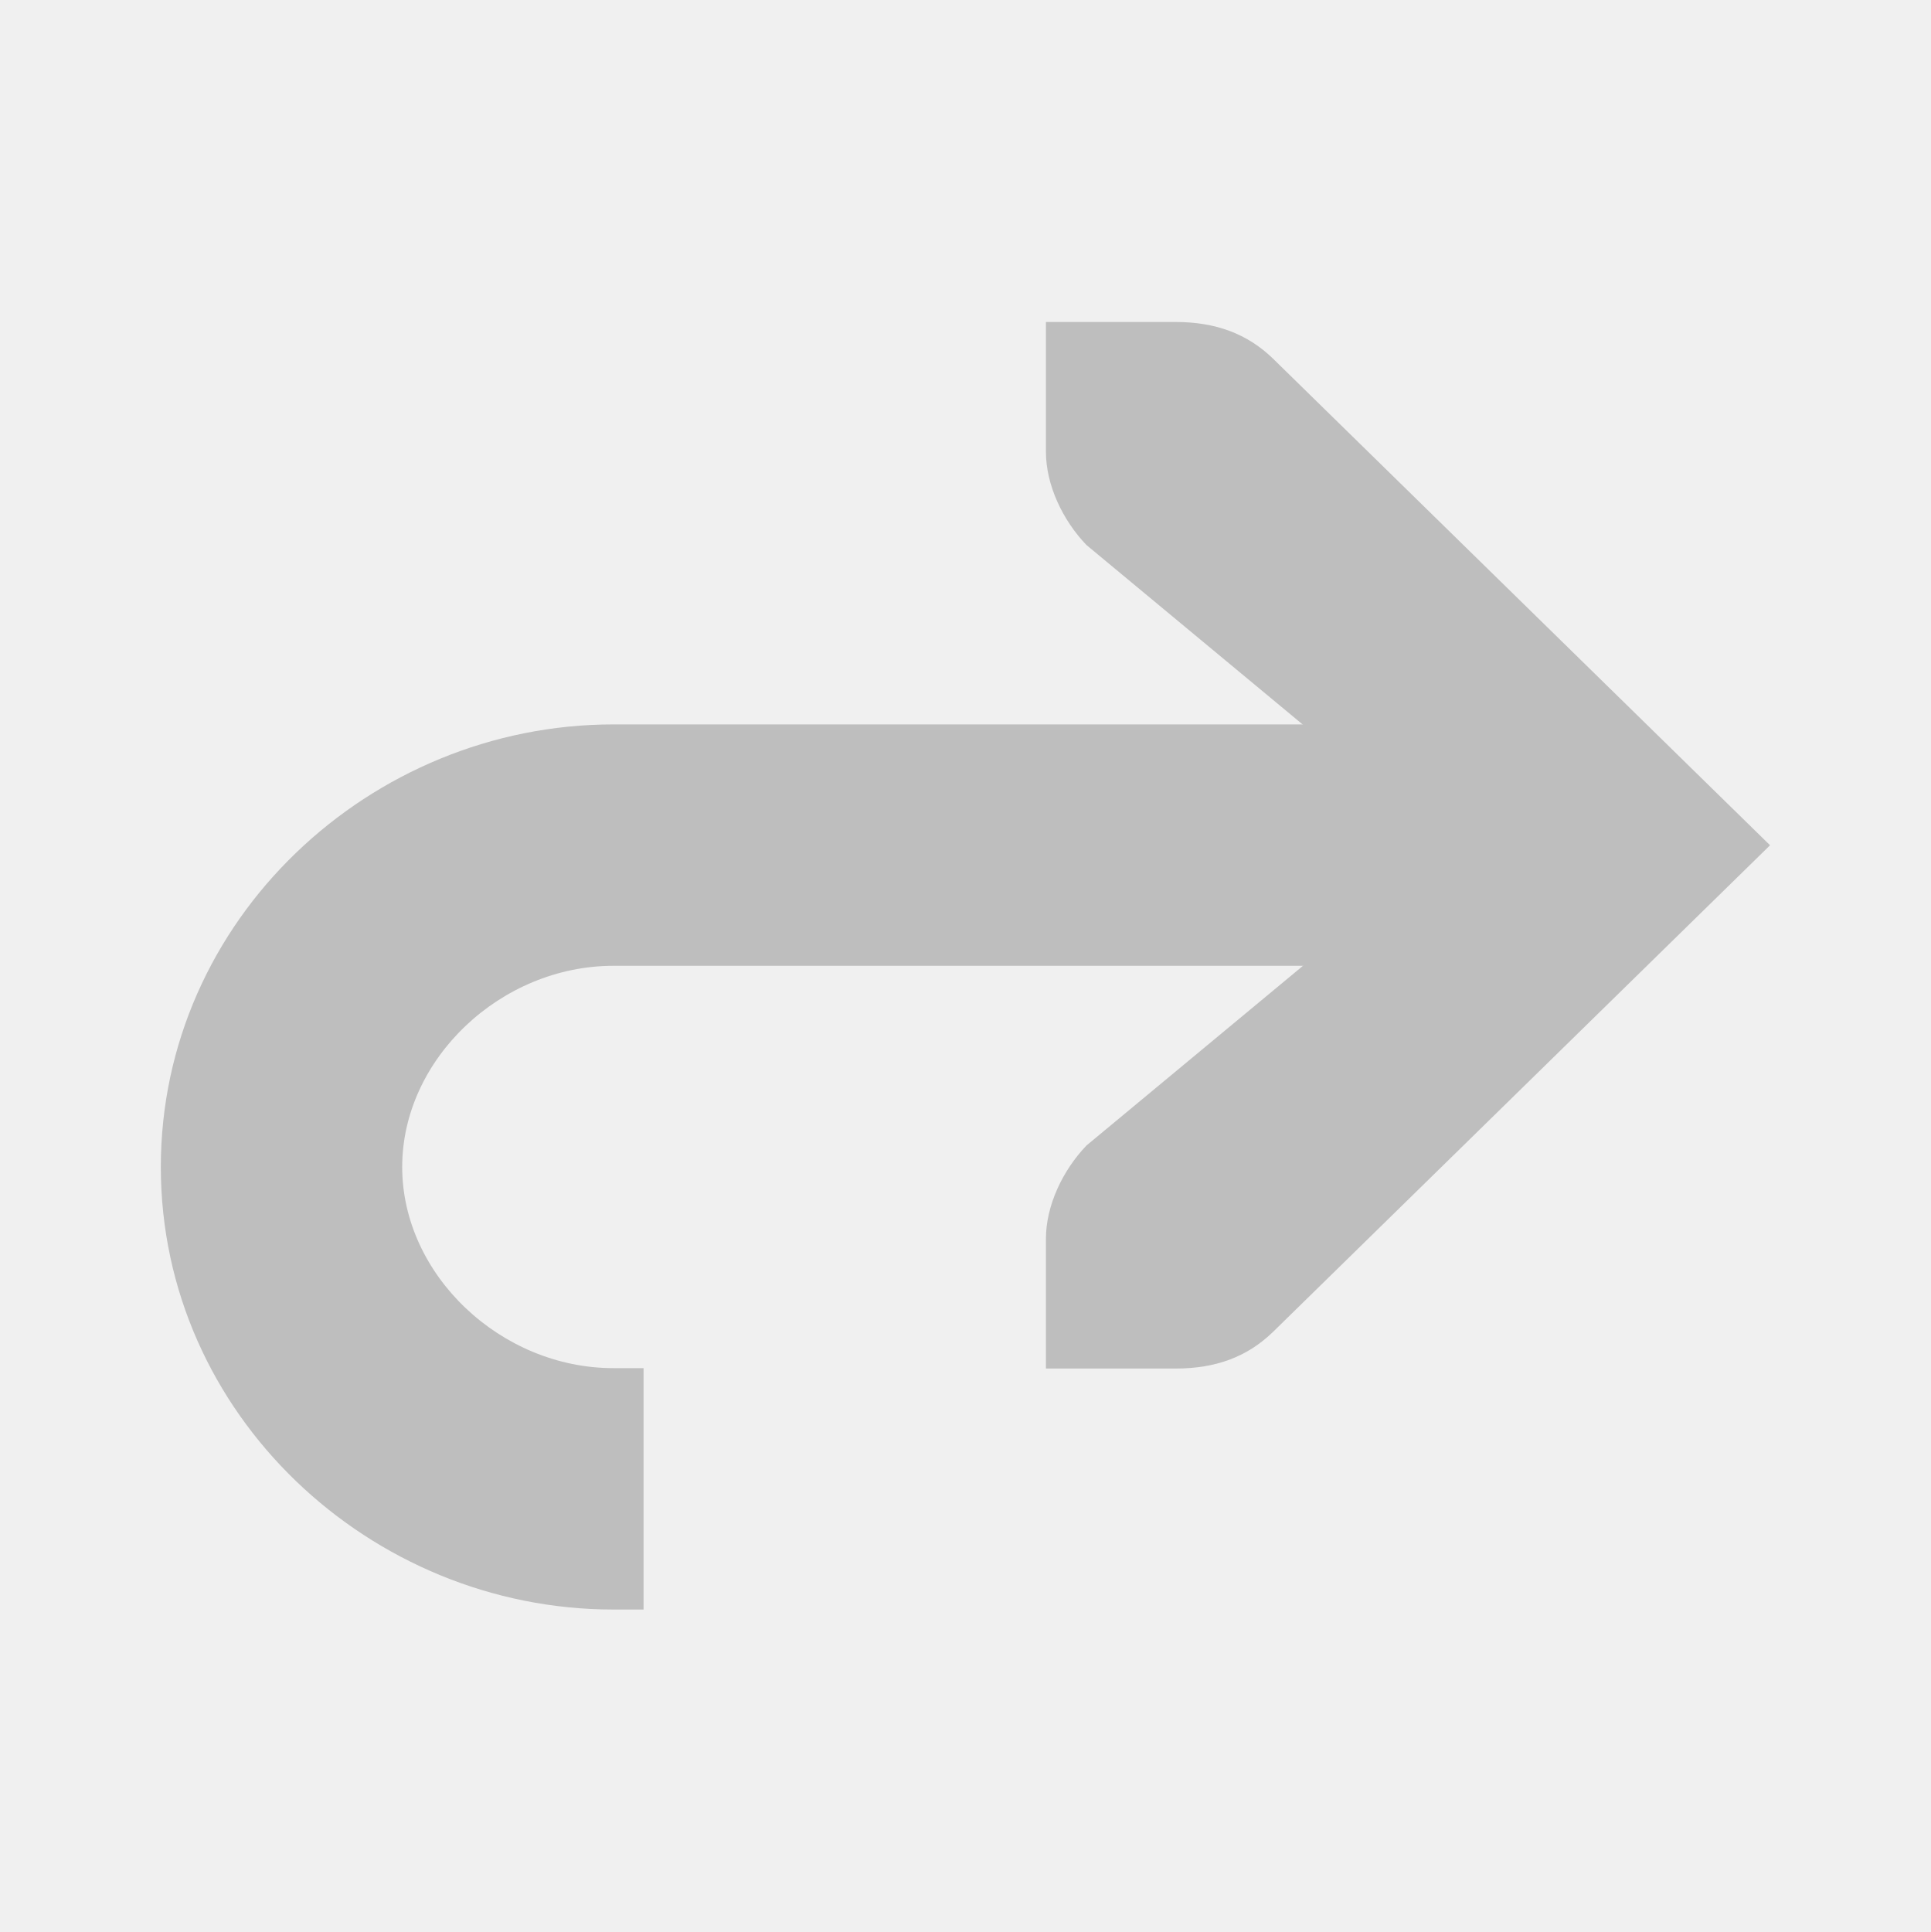
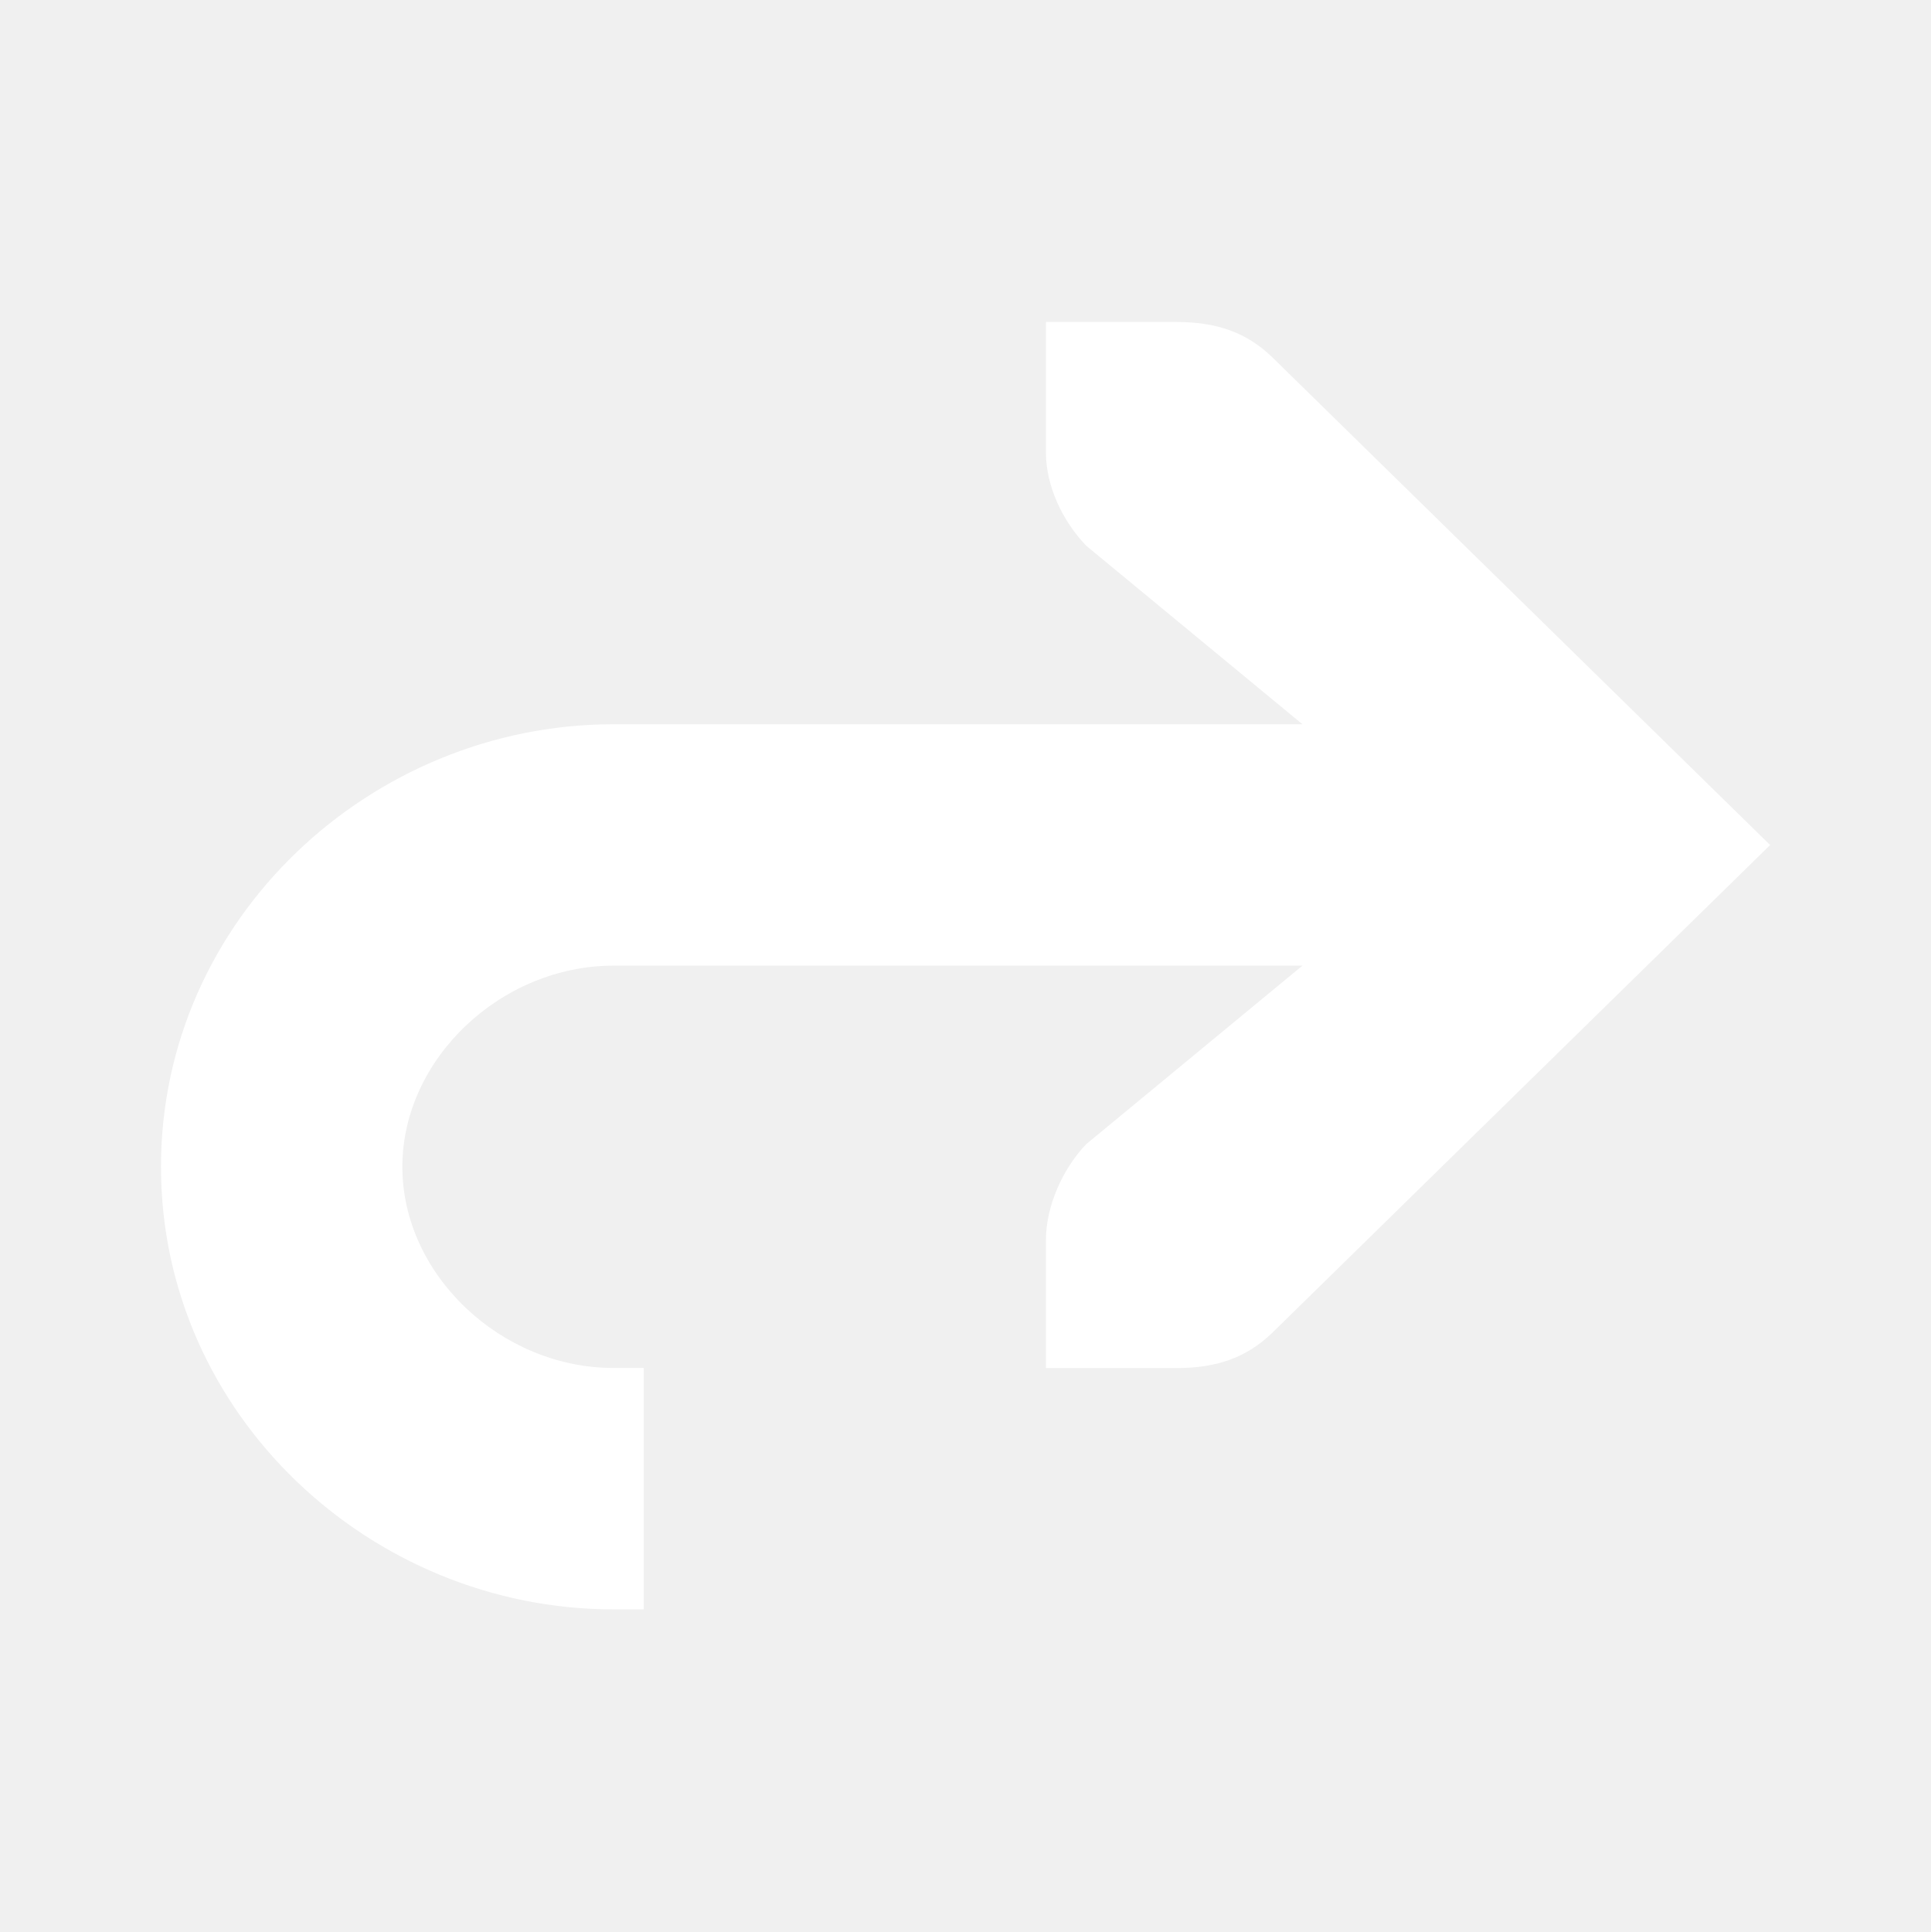
- <svg xmlns="http://www.w3.org/2000/svg" xmlns:ns1="http://www.openswatchbook.org/uri/2009/osb" height="24.01" id="svg7384" version="1.1" width="24">
-   <defs id="defs7386">
-     <linearGradient gradientTransform="matrix(-2.736579,0.4081035,-0.1890831,-1.446856,239.5401,-1703.69)" id="linearGradient19282" ns1:paint="solid">
-       <stop id="stop19284" offset="0" style="stop-color:#666666;stop-opacity:1;" />
-     </linearGradient>
-     <linearGradient gradientTransform="matrix(-2.736579,0.4081035,-0.1890831,-1.446856,239.5401,-1703.69)" id="linearGradient6146" ns1:paint="solid">
-       <stop id="stop6148" offset="0" style="stop-color:#666666;stop-opacity:1;" />
-     </linearGradient>
-     <linearGradient gradientTransform="matrix(-2.736579,0.4081035,-0.1890831,-1.446856,239.5401,-1703.69)" id="linearGradient6150" ns1:paint="solid">
-       <stop id="stop6152" offset="0" style="stop-color:#666666;stop-opacity:1;" />
-     </linearGradient>
-     <linearGradient gradientTransform="matrix(-2.736579,0.4081035,-0.1890831,-1.446856,239.5401,-1703.69)" id="linearGradient6154" ns1:paint="solid">
-       <stop id="stop6156" offset="0" style="stop-color:#666666;stop-opacity:1;" />
-     </linearGradient>
-     <linearGradient gradientTransform="matrix(-2.736579,0.4081035,-0.1890831,-1.446856,239.5401,-1703.69)" id="linearGradient19282-9" ns1:paint="solid">
-       <stop id="stop19284-9" offset="0" style="stop-color:#666666;stop-opacity:1;" />
-     </linearGradient>
-     <linearGradient gradientTransform="matrix(-2.736579,0.4081035,-0.1890831,-1.446856,239.5401,-1703.69)" id="linearGradient6178" ns1:paint="solid">
-       <stop id="stop6180" offset="0" style="stop-color:#666666;stop-opacity:1;" />
-     </linearGradient>
-     <linearGradient gradientTransform="matrix(-2.736579,0.4081035,-0.1890831,-1.446856,239.5401,-1703.69)" id="linearGradient6182" ns1:paint="solid">
-       <stop id="stop6184" offset="0" style="stop-color:#666666;stop-opacity:1;" />
-     </linearGradient>
-     <linearGradient gradientTransform="matrix(-2.736579,0.4081035,-0.1890831,-1.446856,239.5401,-1703.69)" id="linearGradient6186" ns1:paint="solid">
-       <stop id="stop6188" offset="0" style="stop-color:#666666;stop-opacity:1;" />
-     </linearGradient>
-     <linearGradient gradientTransform="matrix(-2.736579,0.4081035,-0.1890831,-1.446856,239.5401,-1703.69)" id="linearGradient19282-5" ns1:paint="solid">
-       <stop id="stop19284-6" offset="0" style="stop-color:#666666;stop-opacity:1;" />
-     </linearGradient>
-     <linearGradient gradientTransform="matrix(-2.736579,0.4081035,-0.1890831,-1.446856,239.5401,-1703.69)" id="linearGradient6210" ns1:paint="solid">
-       <stop id="stop6212" offset="0" style="stop-color:#666666;stop-opacity:1;" />
-     </linearGradient>
-     <linearGradient gradientTransform="matrix(-2.736579,0.4081035,-0.1890831,-1.446856,239.5401,-1703.69)" id="linearGradient19282-8" ns1:paint="solid">
-       <stop id="stop19284-5" offset="0" style="stop-color:#666666;stop-opacity:1;" />
-     </linearGradient>
-     <linearGradient gradientTransform="matrix(-2.736579,0.4081035,-0.1890831,-1.446856,239.5401,-1703.69)" id="linearGradient6265" ns1:paint="solid">
-       <stop id="stop6267" offset="0" style="stop-color:#666666;stop-opacity:1;" />
-     </linearGradient>
-     <linearGradient gradientTransform="matrix(-2.736579,0.4081035,-0.1890831,-1.446856,239.5401,-1703.69)" id="linearGradient6269" ns1:paint="solid">
-       <stop id="stop6271" offset="0" style="stop-color:#666666;stop-opacity:1;" />
-     </linearGradient>
-     <linearGradient gradientTransform="matrix(-2.736579,0.4081035,-0.1890831,-1.446856,239.5401,-1703.69)" id="linearGradient6273" ns1:paint="solid">
-       <stop id="stop6275" offset="0" style="stop-color:#666666;stop-opacity:1;" />
-     </linearGradient>
-     <linearGradient gradientTransform="matrix(-2.736579,0.4081035,-0.1890831,-1.446856,239.5401,-1703.69)" id="linearGradient6277" ns1:paint="solid">
-       <stop id="stop6279" offset="0" style="stop-color:#666666;stop-opacity:1;" />
-     </linearGradient>
-     <linearGradient gradientTransform="matrix(-2.736579,0.4081035,-0.1890831,-1.446856,239.5401,-1703.69)" id="linearGradient6281" ns1:paint="solid">
-       <stop id="stop6283" offset="0" style="stop-color:#666666;stop-opacity:1;" />
-     </linearGradient>
-     <linearGradient gradientTransform="matrix(-2.736579,0.4081035,-0.1890831,-1.446856,239.5401,-1703.69)" id="linearGradient6285" ns1:paint="solid">
-       <stop id="stop6287" offset="0" style="stop-color:#666666;stop-opacity:1;" />
-     </linearGradient>
-     <linearGradient gradientTransform="matrix(-2.736579,0.4081035,-0.1890831,-1.446856,239.5401,-1703.69)" id="linearGradient6289" ns1:paint="solid">
-       <stop id="stop6291" offset="0" style="stop-color:#666666;stop-opacity:1;" />
-     </linearGradient>
-     <linearGradient gradientTransform="matrix(-2.736579,0.4081035,-0.1890831,-1.446856,239.5401,-1703.69)" id="linearGradient6293" ns1:paint="solid">
-       <stop id="stop6295" offset="0" style="stop-color:#666666;stop-opacity:1;" />
-     </linearGradient>
-     <linearGradient gradientTransform="matrix(-2.736579,0.4081035,-0.1890831,-1.446856,239.5401,-1703.69)" id="linearGradient19282-7" ns1:paint="solid">
-       <stop id="stop19284-64" offset="0" style="stop-color:#666666;stop-opacity:1;" />
-     </linearGradient>
-     <linearGradient gradientTransform="matrix(-2.736579,0.4081035,-0.1890831,-1.446856,239.5401,-1703.69)" id="linearGradient16739" ns1:paint="solid">
-       <stop id="stop16741" offset="0" style="stop-color:#666666;stop-opacity:1;" />
-     </linearGradient>
-     <linearGradient gradientTransform="matrix(-2.736579,0.4081035,-0.1890831,-1.446856,239.5401,-1703.69)" id="linearGradient16743" ns1:paint="solid">
-       <stop id="stop16745" offset="0" style="stop-color:#666666;stop-opacity:1;" />
-     </linearGradient>
-     <linearGradient gradientTransform="matrix(-2.736579,0.4081035,-0.1890831,-1.446856,239.5401,-1703.69)" id="linearGradient16747" ns1:paint="solid">
-       <stop id="stop16749" offset="0" style="stop-color:#666666;stop-opacity:1;" />
-     </linearGradient>
-     <linearGradient gradientTransform="matrix(-2.736579,0.4081035,-0.1890831,-1.446856,239.5401,-1703.69)" id="linearGradient19282-6" ns1:paint="solid">
-       <stop id="stop19284-0" offset="0" style="stop-color:#666666;stop-opacity:1;" />
-     </linearGradient>
-     <linearGradient gradientTransform="matrix(-2.736579,0.4081035,-0.1890831,-1.446856,239.5401,-1703.69)" id="linearGradient17700" ns1:paint="solid">
-       <stop id="stop17702" offset="0" style="stop-color:#666666;stop-opacity:1;" />
-     </linearGradient>
-     <linearGradient gradientTransform="matrix(-2.736579,0.4081035,-0.1890831,-1.446856,239.5401,-1703.69)" id="linearGradient17704" ns1:paint="solid">
-       <stop id="stop17706" offset="0" style="stop-color:#666666;stop-opacity:1;" />
-     </linearGradient>
-     <linearGradient gradientTransform="matrix(-2.736579,0.4081035,-0.1890831,-1.446856,239.5401,-1703.69)" id="linearGradient19282-2" ns1:paint="solid">
-       <stop id="stop19284-2" offset="0" style="stop-color:#666666;stop-opacity:1;" />
-     </linearGradient>
-     <linearGradient gradientTransform="matrix(-2.736579,0.4081035,-0.1890831,-1.446856,239.5401,-1703.69)" id="linearGradient6672" ns1:paint="solid">
-       <stop id="stop6674" offset="0" style="stop-color:#666666;stop-opacity:1;" />
-     </linearGradient>
-     <linearGradient gradientTransform="matrix(-2.736579,0.4081035,-0.1890831,-1.446856,239.5401,-1703.69)" id="linearGradient6676" ns1:paint="solid">
-       <stop id="stop6678" offset="0" style="stop-color:#666666;stop-opacity:1;" />
-     </linearGradient>
-     <linearGradient gradientTransform="matrix(-2.736579,0.4081035,-0.1890831,-1.446856,239.5401,-1703.69)" id="linearGradient6680" ns1:paint="solid">
-       <stop id="stop6682" offset="0" style="stop-color:#666666;stop-opacity:1;" />
-     </linearGradient>
-     <linearGradient gradientTransform="matrix(-1.832639,-0.2093874,0.1278891,-0.9643293,768.0314,-1256.968)" id="linearGradient19282-2-7" ns1:paint="solid">
-       <stop id="stop19284-2-3" offset="0" style="stop-color:#666666;stop-opacity:1;" />
-     </linearGradient>
-   </defs>
+ <svg xmlns="http://www.w3.org/2000/svg" height="24.01" id="svg7384" version="1.1" width="24">
+   <defs id="defs7386" />
  <g id="actions" style="display:inline" transform="translate(-293.0011,-122.8094)">
-     <path d="m 300.625,131.812 c -3.02,0 -5.625,2.423 -5.625,5.5 0,3.077 2.605,5.5 5.625,5.5 l 0.375,0 0,-3 -0.375,0 c -1.398,0 -2.625,-1.157 -2.625,-2.5 0,-1.343 1.227,-2.5 2.625,-2.5 l 10.375,0 0,-3 -10.375,0 z" id="path3609" style="font-size:medium;font-style:normal;font-variant:normal;font-weight:normal;font-stretch:normal;text-indent:0;text-align:start;text-decoration:none;line-height:normal;letter-spacing:normal;word-spacing:normal;text-transform:none;direction:ltr;block-progression:tb;writing-mode:lr-tb;text-anchor:start;baseline-shift:baseline;color:#000000;fill:#bebebe;fill-opacity:1;stroke:none;stroke-width:3.001;marker:none;visibility:visible;display:inline;overflow:visible;enable-background:accumulate;font-family:Sans;-inkscape-font-specification:Sans" />
-     <path d="m 306.001,126.811 0,1.613 c 0,0.414 0.209,0.852 0.504,1.159 l 4.496,3.731 -4.496,3.731 c -0.294,0.307 -0.504,0.745 -0.504,1.159 l 0,1.613 1.612,0 c 0.499,0 0.89,-0.145 1.209,-0.454 l 6.179,-6.049 -6.179,-6.049 c -0.319,-0.308 -0.71,-0.454 -1.209,-0.454 z" id="path3611" style="font-size:medium;font-style:normal;font-variant:normal;font-weight:normal;font-stretch:normal;text-indent:0;text-align:start;text-decoration:none;line-height:normal;letter-spacing:normal;word-spacing:normal;text-transform:none;direction:ltr;block-progression:tb;writing-mode:lr-tb;text-anchor:start;color:#555753;fill:#bebebe;fill-opacity:1;stroke:none;stroke-width:2;marker:none;visibility:visible;display:inline;overflow:visible;enable-background:accumulate;font-family:Bitstream Vera Sans;-inkscape-font-specification:Bitstream Vera Sans" />
+     <path d="m 307.626,126.811 c 0.499,0 0.869,0.13 1.188,0.438 l 6.188,6.062 -6.188,6.062 c -0.319,0.308 -0.689,0.438 -1.188,0.438 l -1.625,0 0,-1.594 c 0,-0.414 0.206,-0.881 0.5,-1.188 l 2.688,-2.219 -8.562,0 c -1.398,0 -2.625,1.158 -2.625,2.5 0,1.342 1.227,2.5 2.625,2.5 l 0.375,0 0,3 -0.375,0 c -3.02,0 -5.625,-2.422 -5.625,-5.5 0,-3.078 2.605,-5.5 5.625,-5.5 l 8.562,0 -2.688,-2.219 c -0.294,-0.307 -0.5,-0.742 -0.5,-1.156 l 0,-1.625 1.625,0 z" id="use4401" style="font-size:medium;font-style:normal;font-variant:normal;font-weight:normal;font-stretch:normal;text-indent:0;text-align:start;text-decoration:none;line-height:normal;letter-spacing:normal;word-spacing:normal;text-transform:none;direction:ltr;block-progression:tb;writing-mode:lr-tb;text-anchor:start;baseline-shift:baseline;color:#000000;fill:#ffffff;stroke:none;stroke-width:3.375;marker:none;visibility:visible;display:inline;overflow:visible;enable-background:accumulate;font-family:Sans;-inkscape-font-specification:Sans" />
  </g>
</svg>
